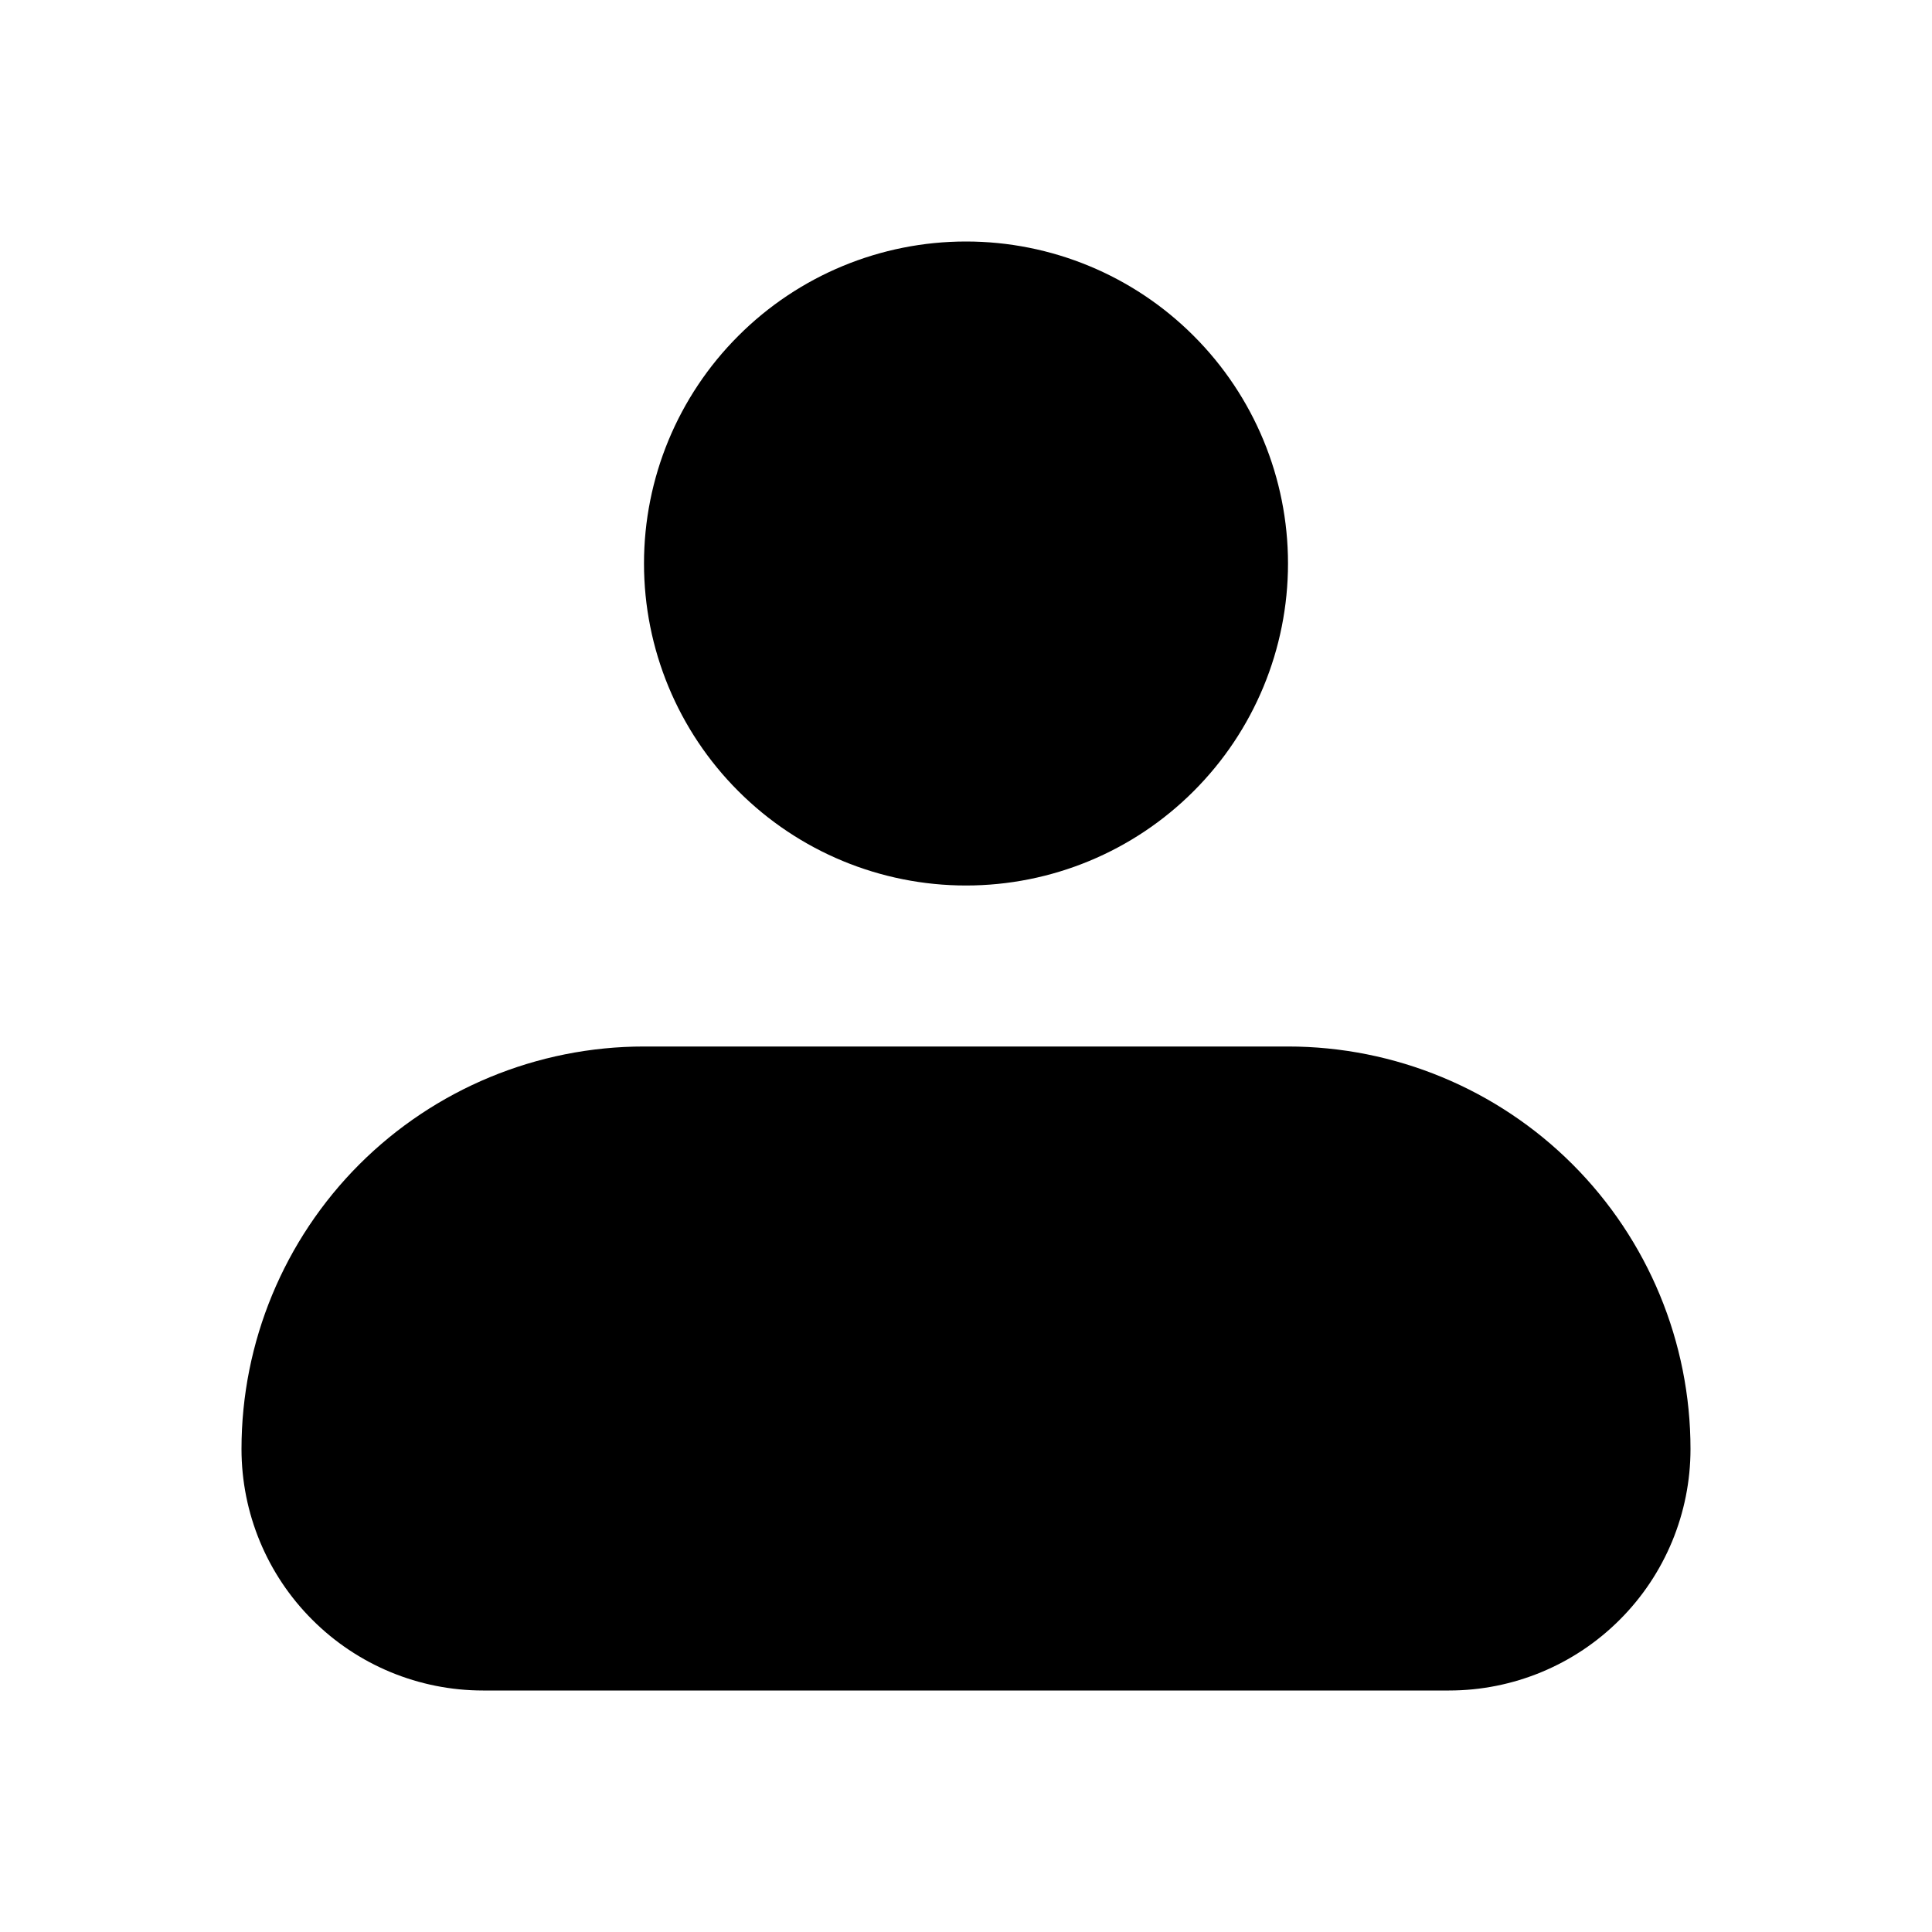
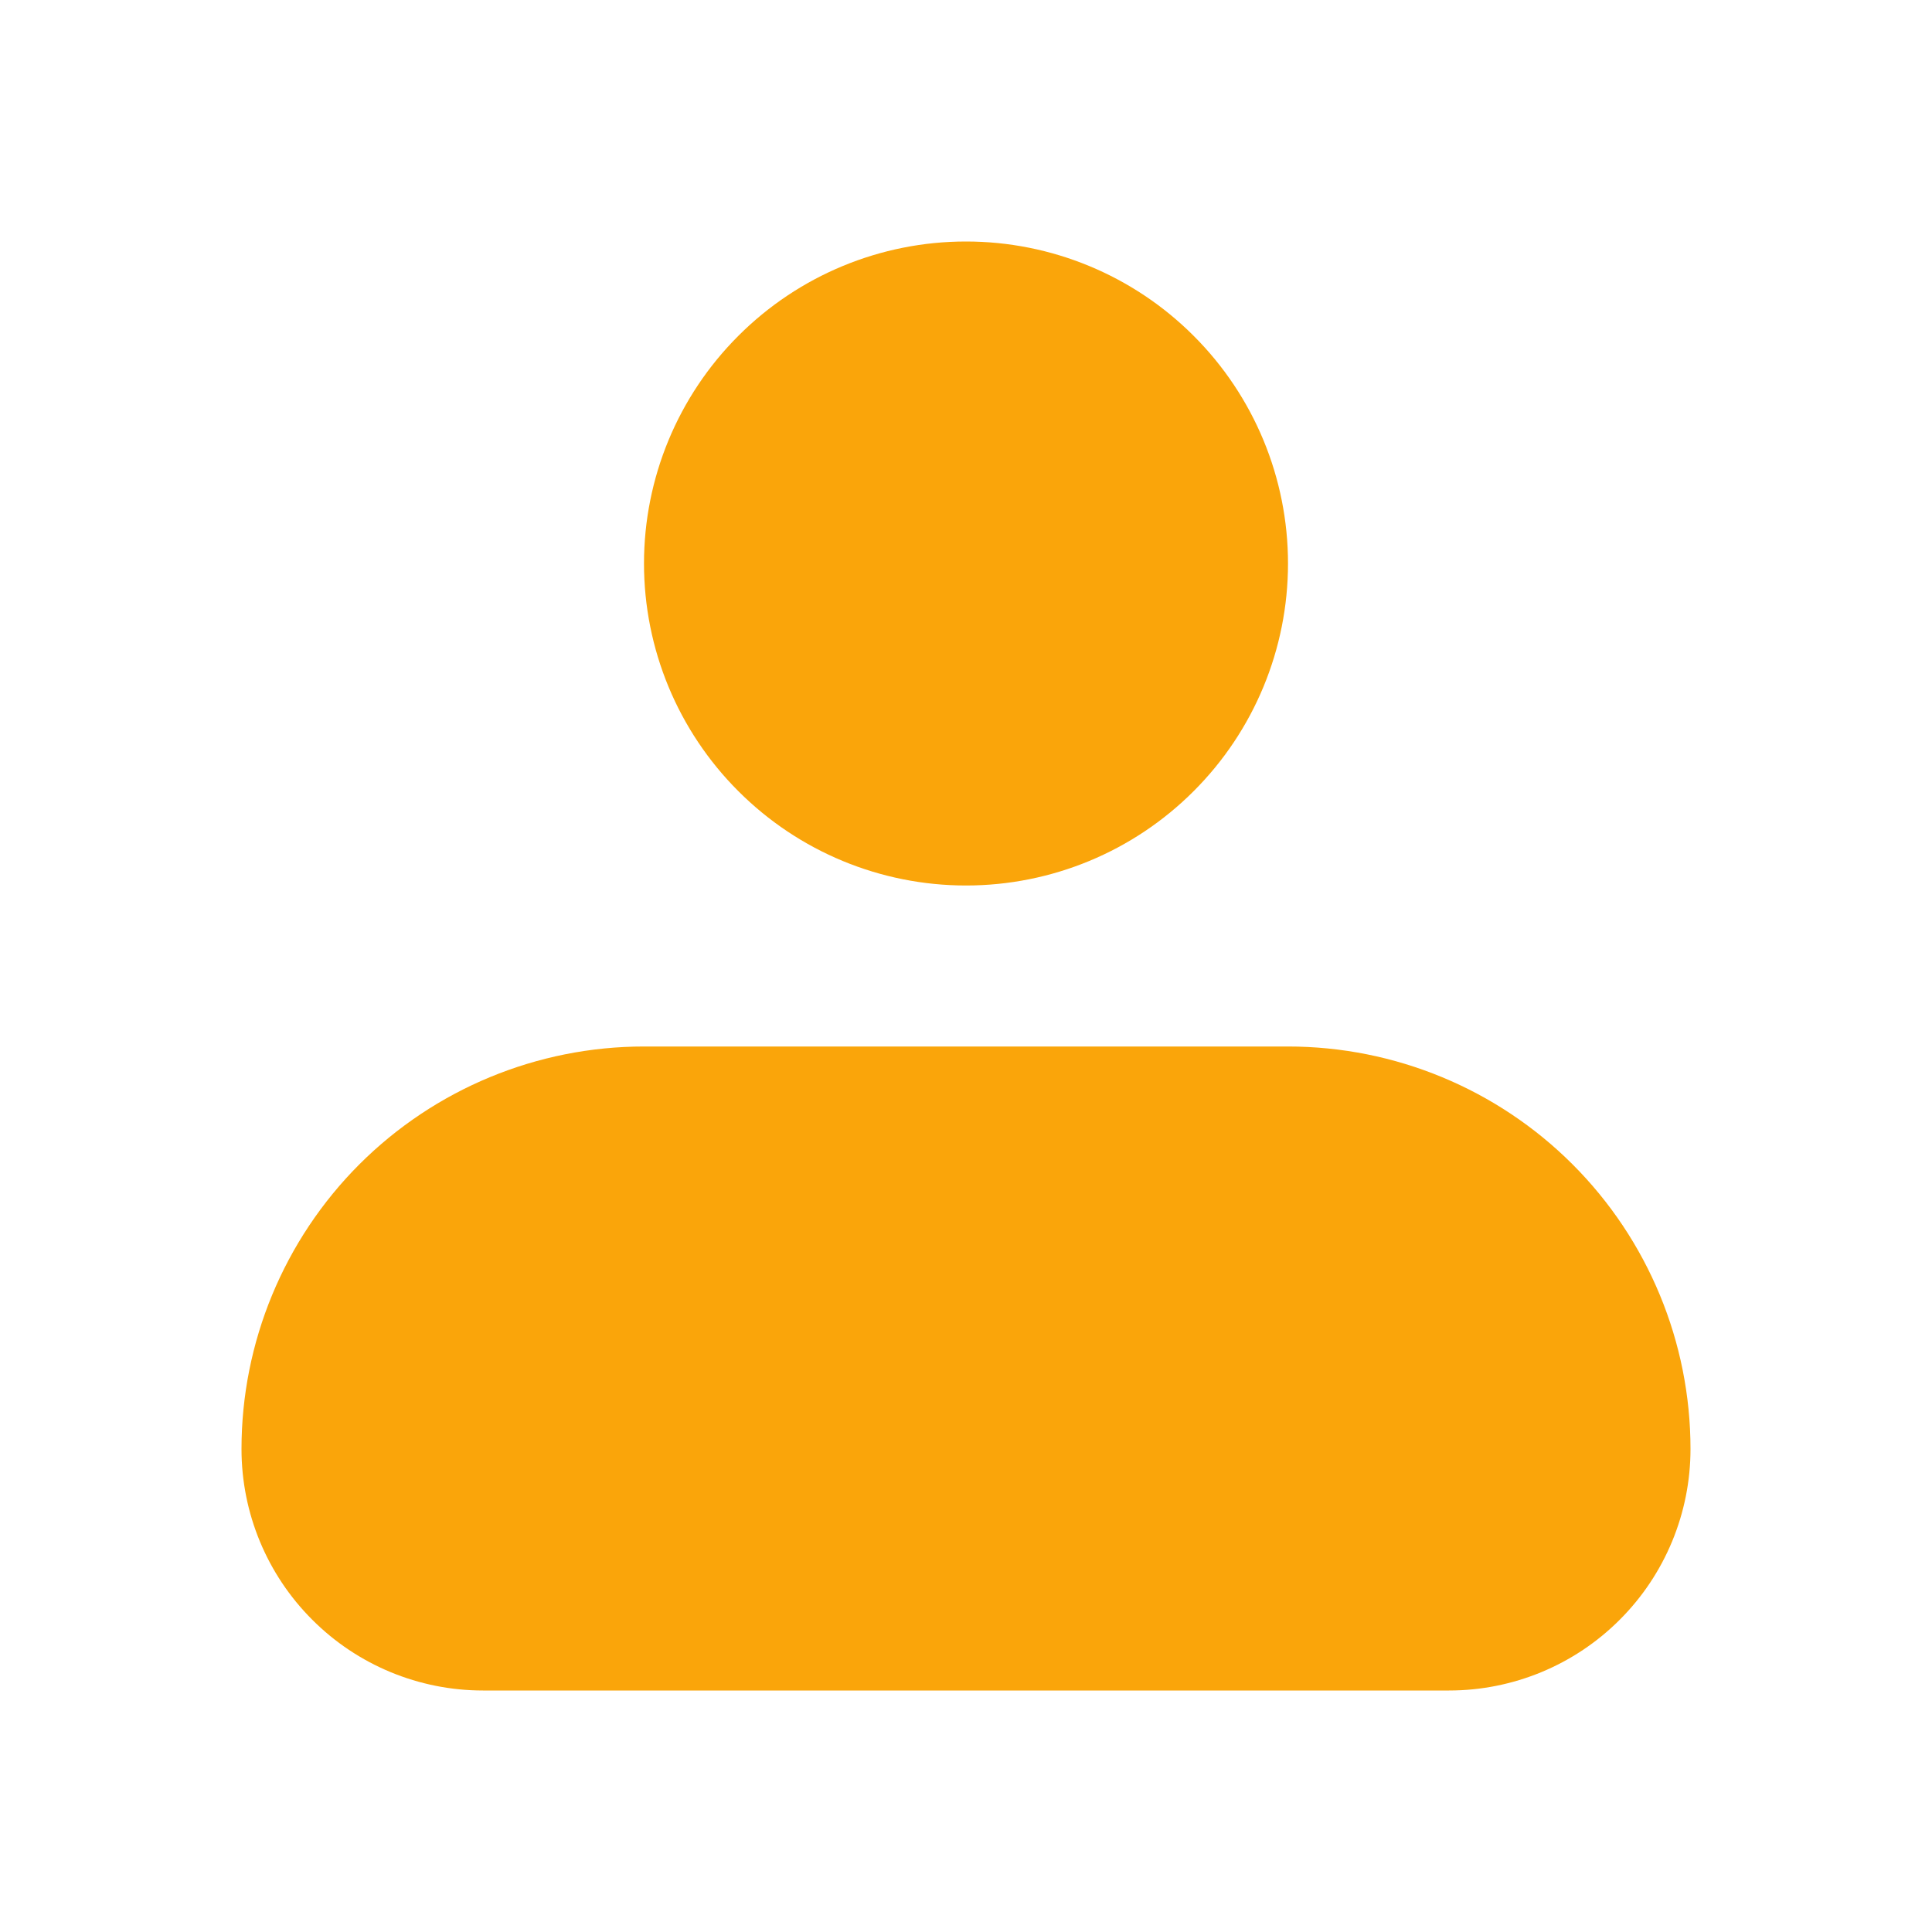
<svg xmlns="http://www.w3.org/2000/svg" width="24" height="24" viewBox="0 0 24 24" fill="none">
-   <path fill-rule="evenodd" clip-rule="evenodd" d="M8 7C8 5.939 8.421 4.922 9.172 4.172C9.922 3.421 10.939 3 12 3C13.061 3 14.078 3.421 14.828 4.172C15.579 4.922 16 5.939 16 7C16 8.061 15.579 9.078 14.828 9.828C14.078 10.579 13.061 11 12 11C10.939 11 9.922 10.579 9.172 9.828C8.421 9.078 8 8.061 8 7ZM8 13C6.674 13 5.402 13.527 4.464 14.464C3.527 15.402 3 16.674 3 18C3 18.796 3.316 19.559 3.879 20.121C4.441 20.684 5.204 21 6 21H18C18.796 21 19.559 20.684 20.121 20.121C20.684 19.559 21 18.796 21 18C21 16.674 20.473 15.402 19.535 14.464C18.598 13.527 17.326 13 16 13H8Z" fill="black" />
+   <path fill-rule="evenodd" clip-rule="evenodd" d="M8 7C8 5.939 8.421 4.922 9.172 4.172C9.922 3.421 10.939 3 12 3C13.061 3 14.078 3.421 14.828 4.172C15.579 4.922 16 5.939 16 7C16 8.061 15.579 9.078 14.828 9.828C14.078 10.579 13.061 11 12 11C10.939 11 9.922 10.579 9.172 9.828C8.421 9.078 8 8.061 8 7ZM8 13C6.674 13 5.402 13.527 4.464 14.464C3.527 15.402 3 16.674 3 18C3 18.796 3.316 19.559 3.879 20.121C4.441 20.684 5.204 21 6 21H18C18.796 21 19.559 20.684 20.121 20.121C20.684 19.559 21 18.796 21 18C21 16.674 20.473 15.402 19.535 14.464C18.598 13.527 17.326 13 16 13H8Z" fill="#FAA50A" />
</svg>
